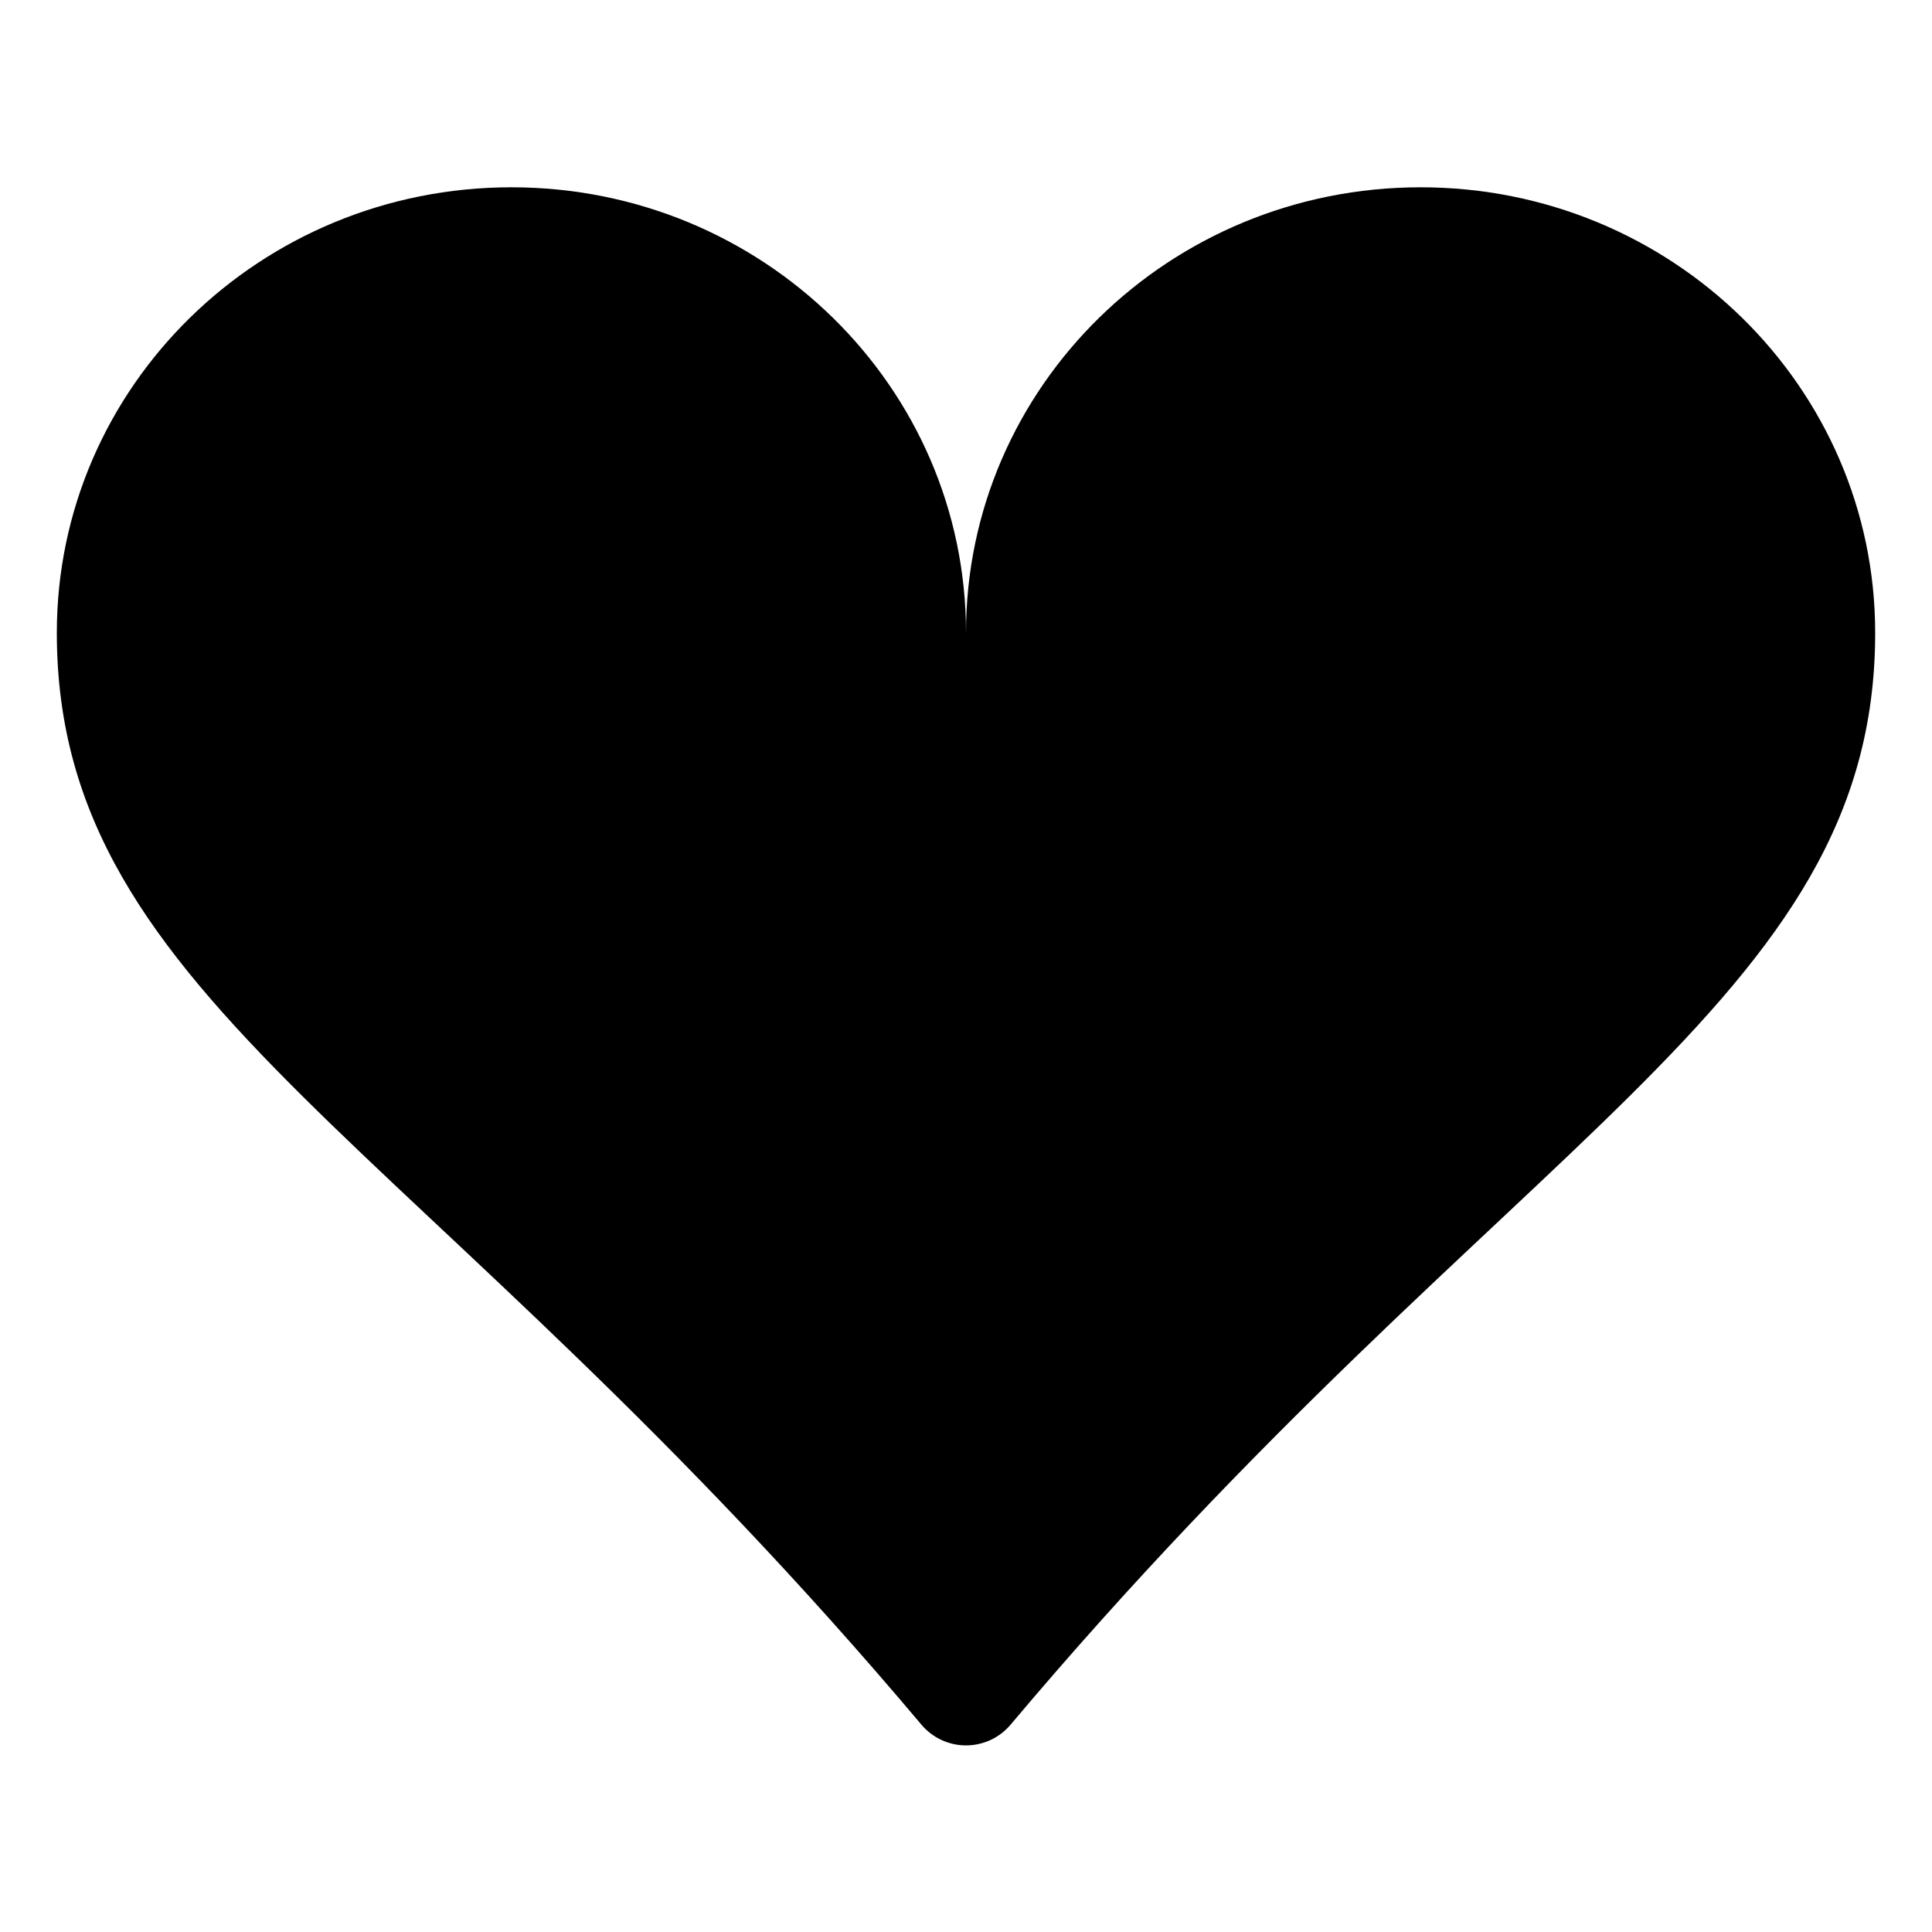
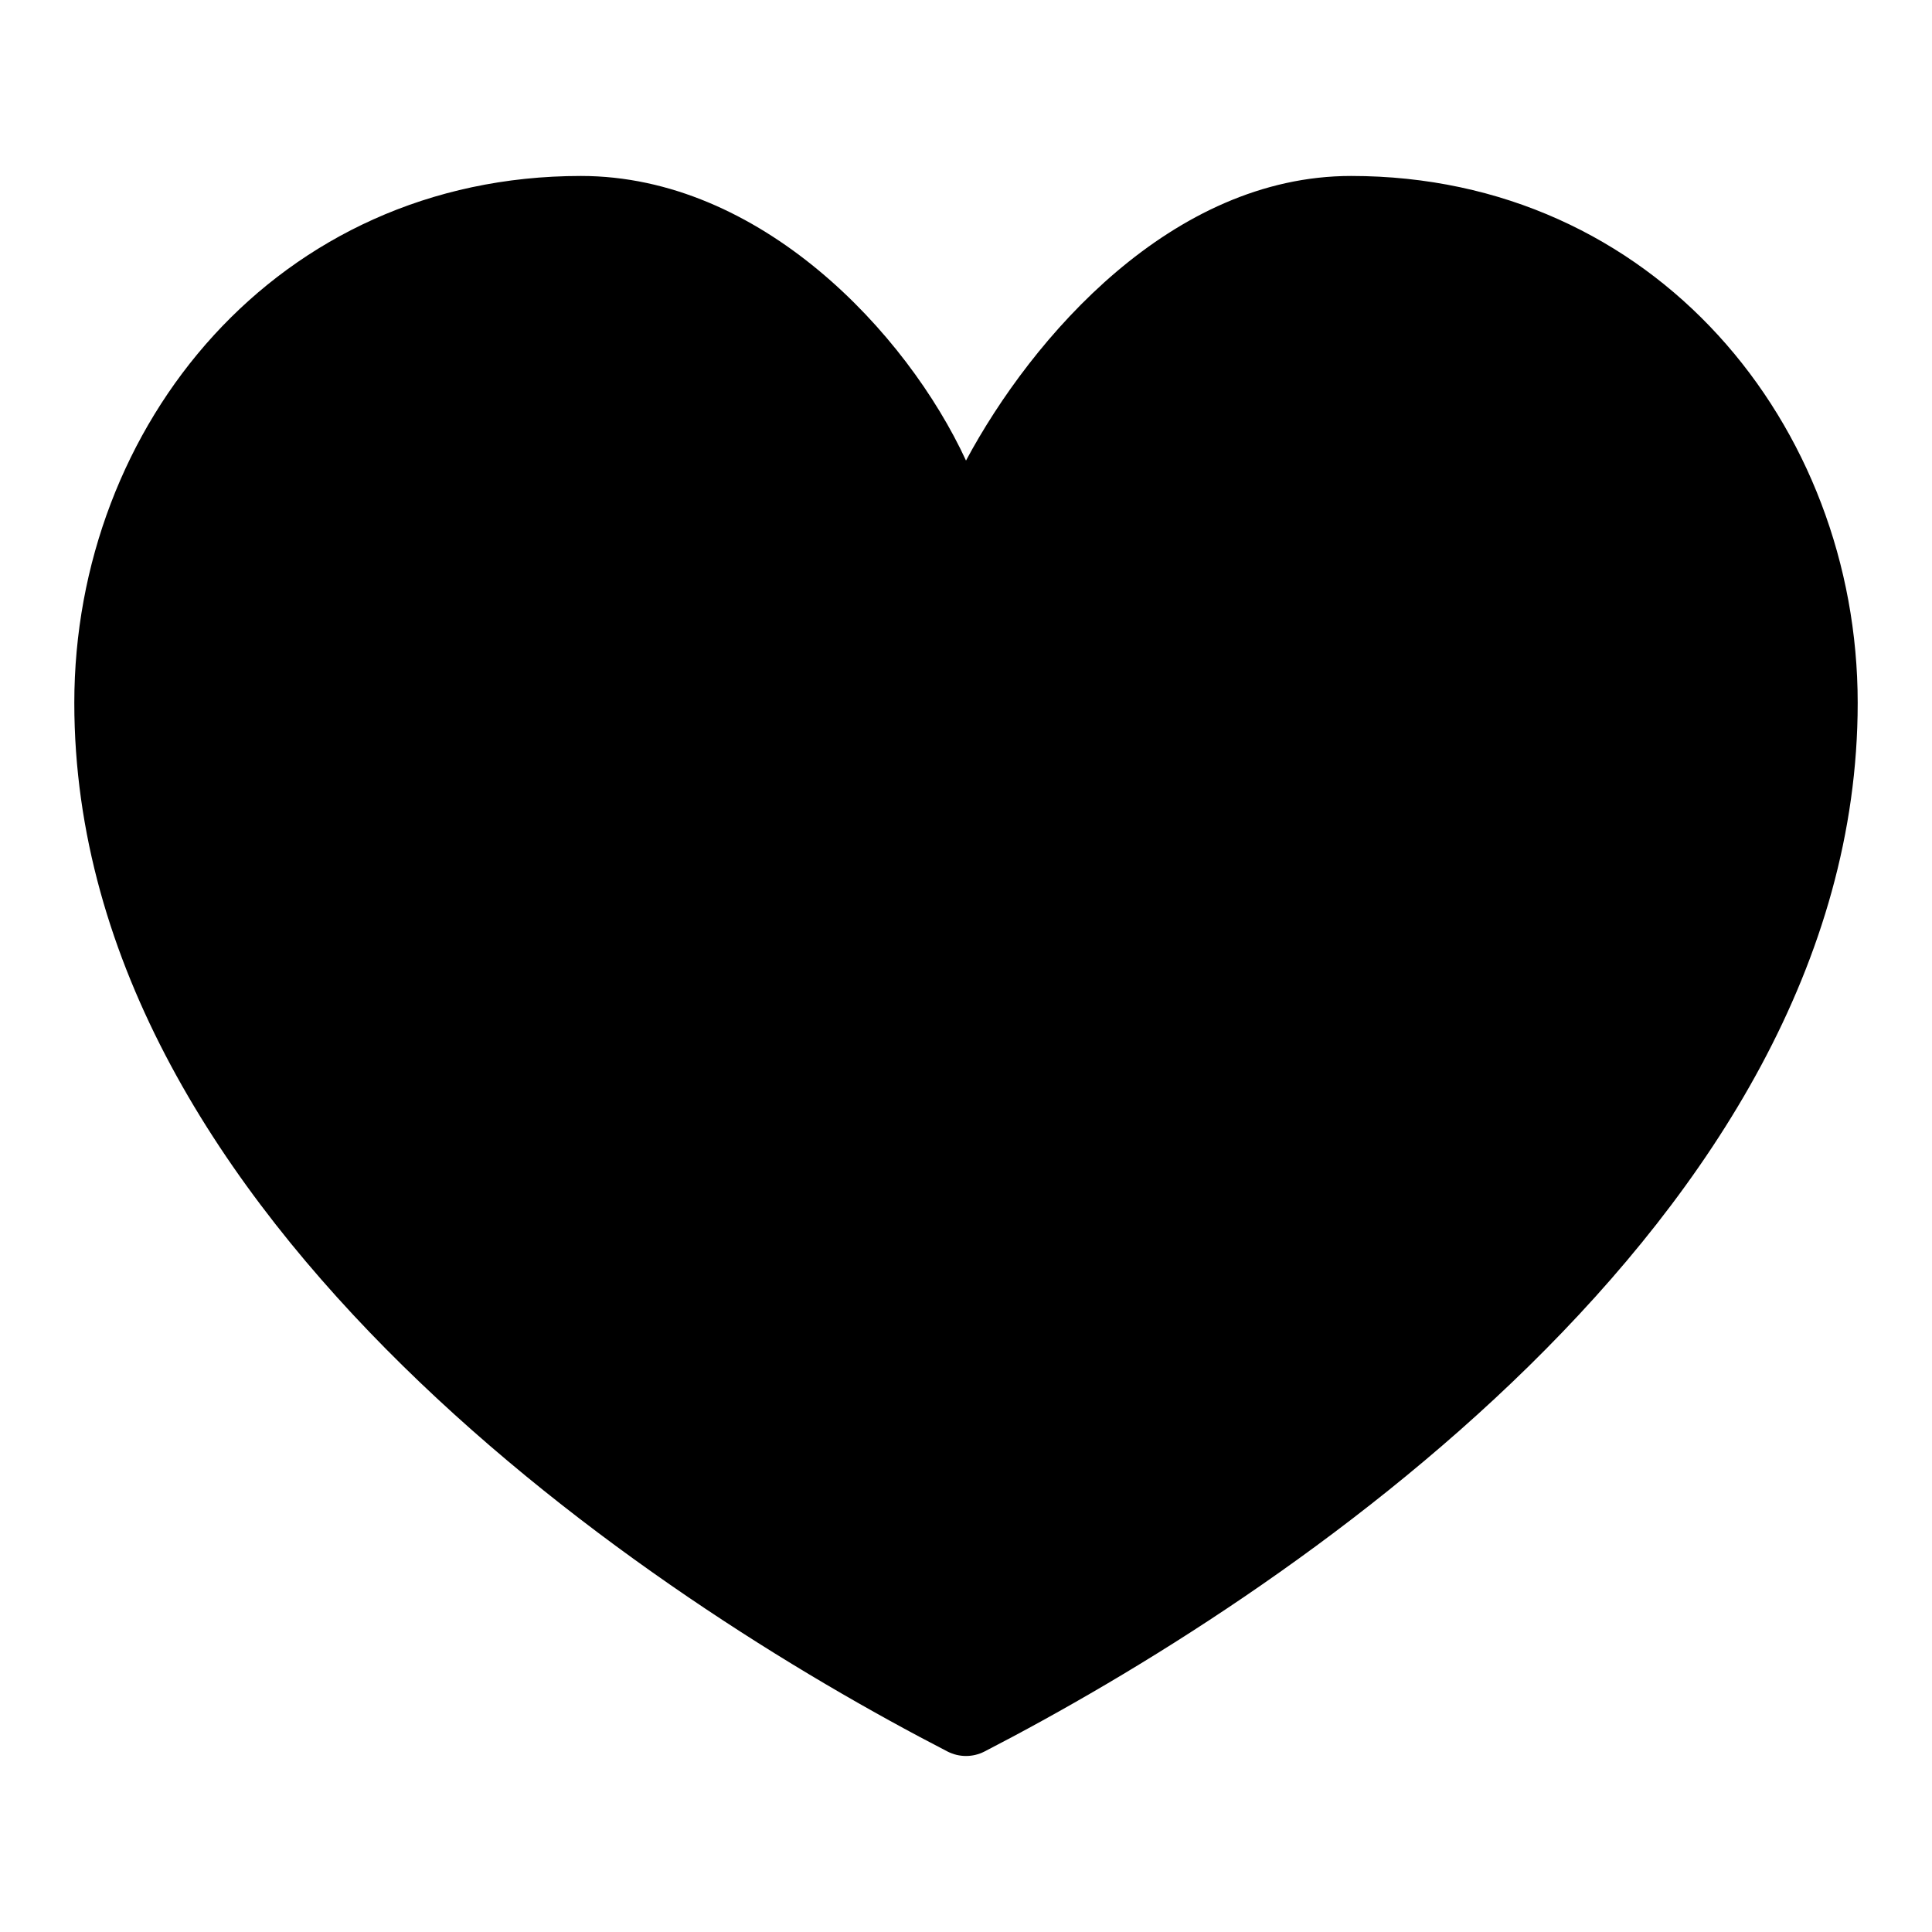
- <svg xmlns="http://www.w3.org/2000/svg" width="48" height="48" fill="currentColor" class="konomi-icon konomi-icon--heart" viewBox="0 0 17 14.704" version="1.1">
-   <path d="m 4.5,0.5 c 2.21,0 4,1.755 4,3.92 0,-2.165 1.79,-3.92 4,-3.92 2.21,0 4,1.755 4,3.92 0,3.263 -3.234,4.414 -7.608,9.608 a 0.513,0.513 0 0 1 -0.784,0 C 3.734,8.834 0.5,7.683 0.5,4.42 0.5,2.255 2.29,0.5 4.5,0.5" />
+ <svg xmlns="http://www.w3.org/2000/svg" fill="currentColor" class="konomi-icon konomi-icon--heart" viewBox="0 0 26 26" version="1.1" width="26" height="26" id="svg1">
+   <defs id="defs1" />
+   <path d="M 7.818,2.368 C 3.731,2.368 1,5.724 1,9.459 c 0,3.504 1.99,6.533 4.423,8.923 2.433,2.39 5.337,4.162 7.33,5.19 0.155,0.079 0.339,0.079 0.494,0 1.993,-1.028 4.896,-2.8 7.33,-5.19 C 23.01,15.992 25,12.963 25,9.459 25,5.724 22.269,2.368 18.182,2.368 15.772,2.368 13.89,4.537 13,6.198 12.204,4.474 10.228,2.368 7.818,2.368 Z" id="path1" style="stroke-width:0.273" />
</svg>
